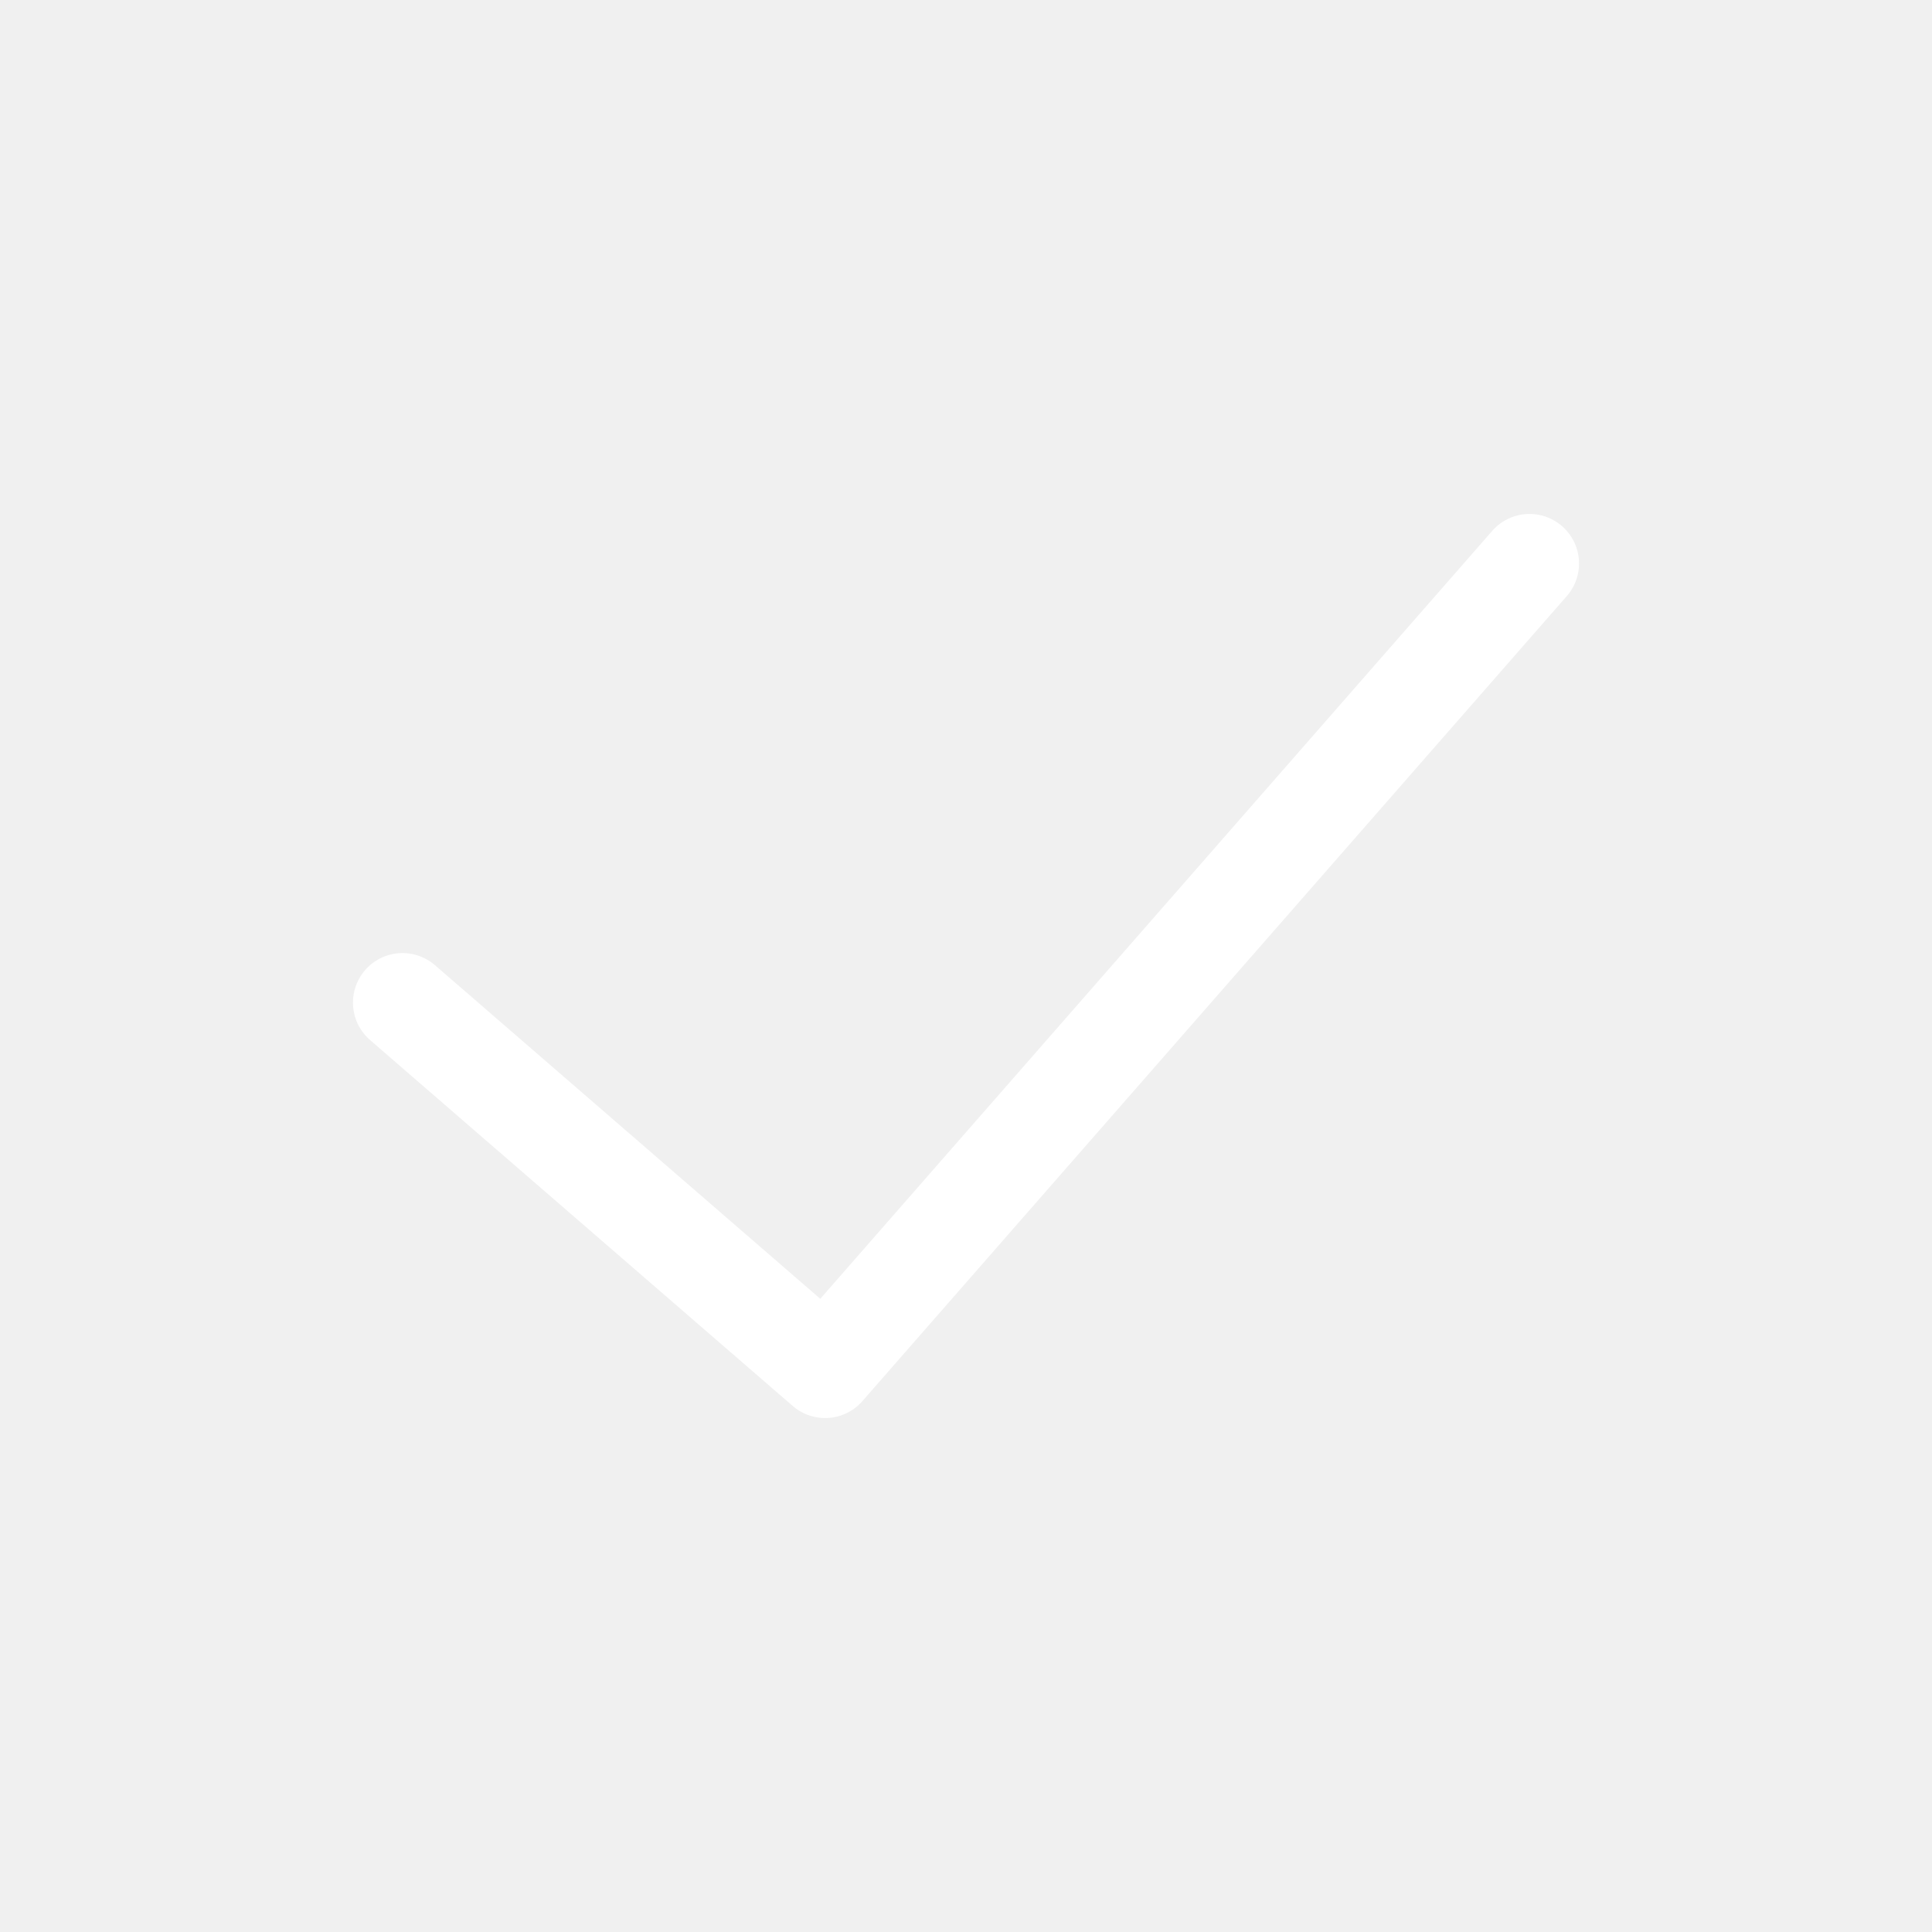
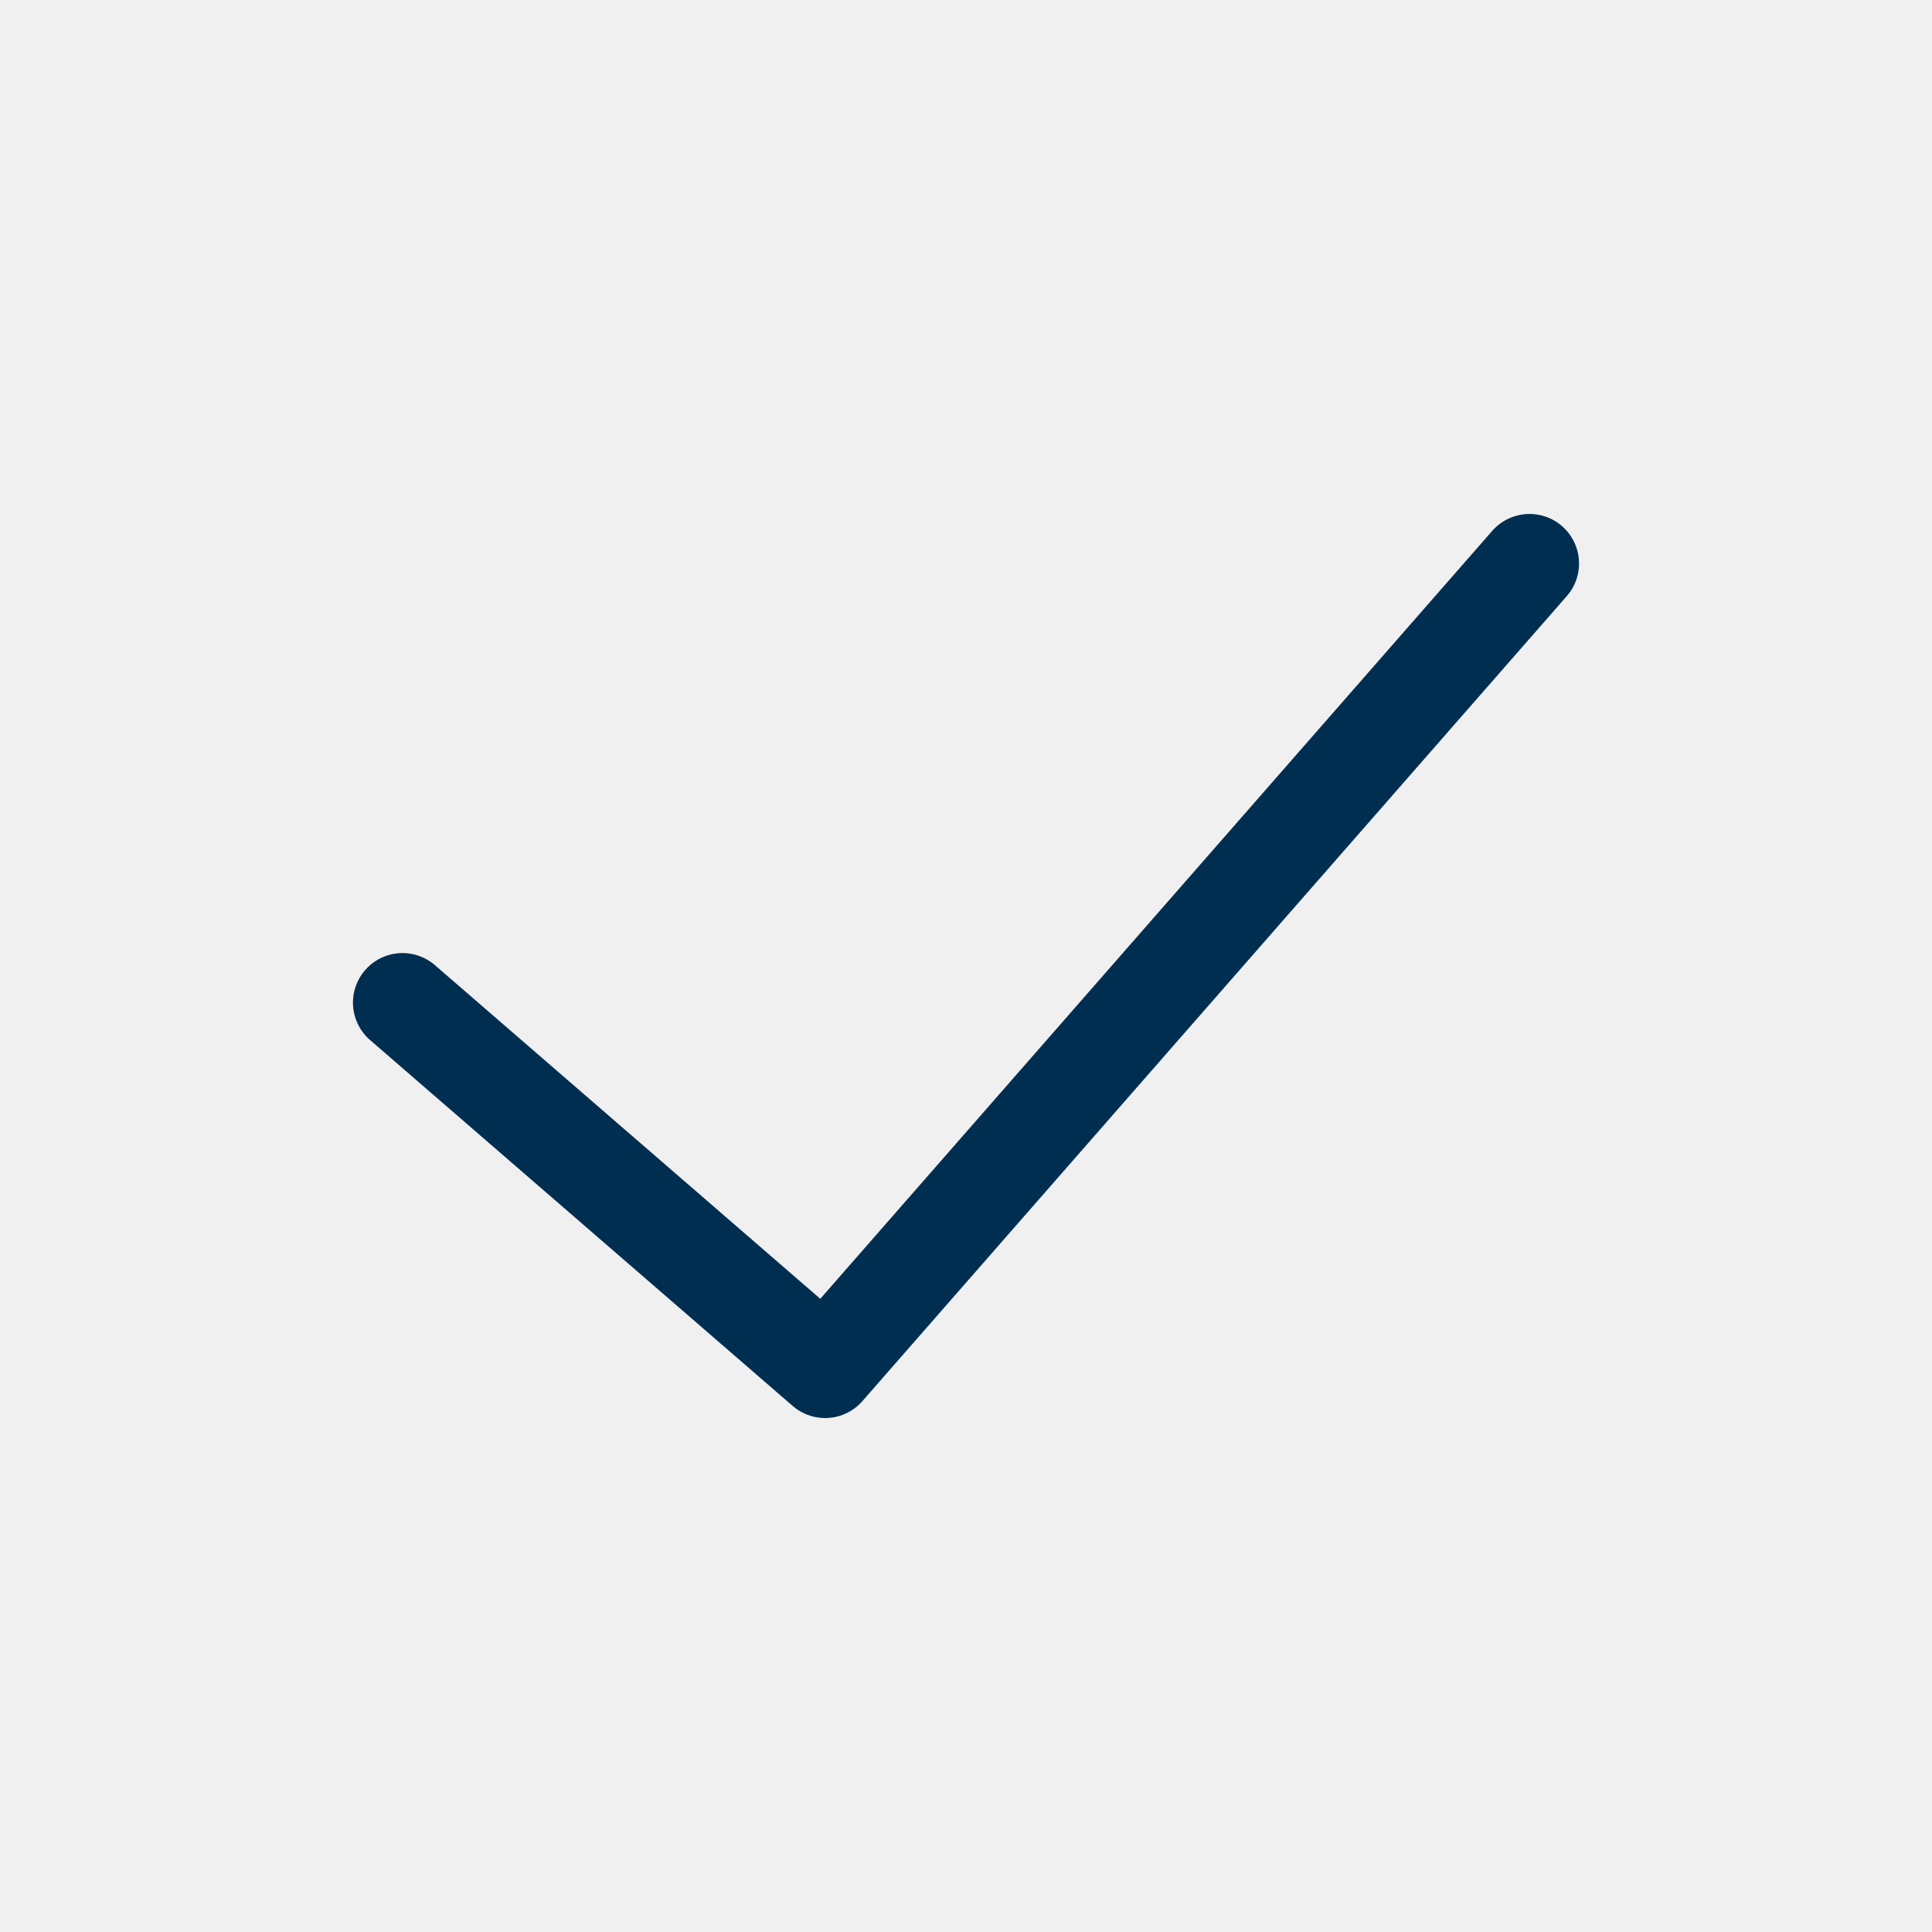
<svg xmlns="http://www.w3.org/2000/svg" width="39" height="39" viewBox="0 0 39 39" fill="none">
-   <path d="M30.875 11.375L16.656 27.625L8.125 20.239" stroke="white" stroke-width="2" stroke-linecap="round" stroke-linejoin="round" />
+   <path d="M30.875 11.375L16.656 27.625L8.125 20.239" stroke="#002E51" stroke-width="2" stroke-linecap="round" stroke-linejoin="round" />
</svg>
